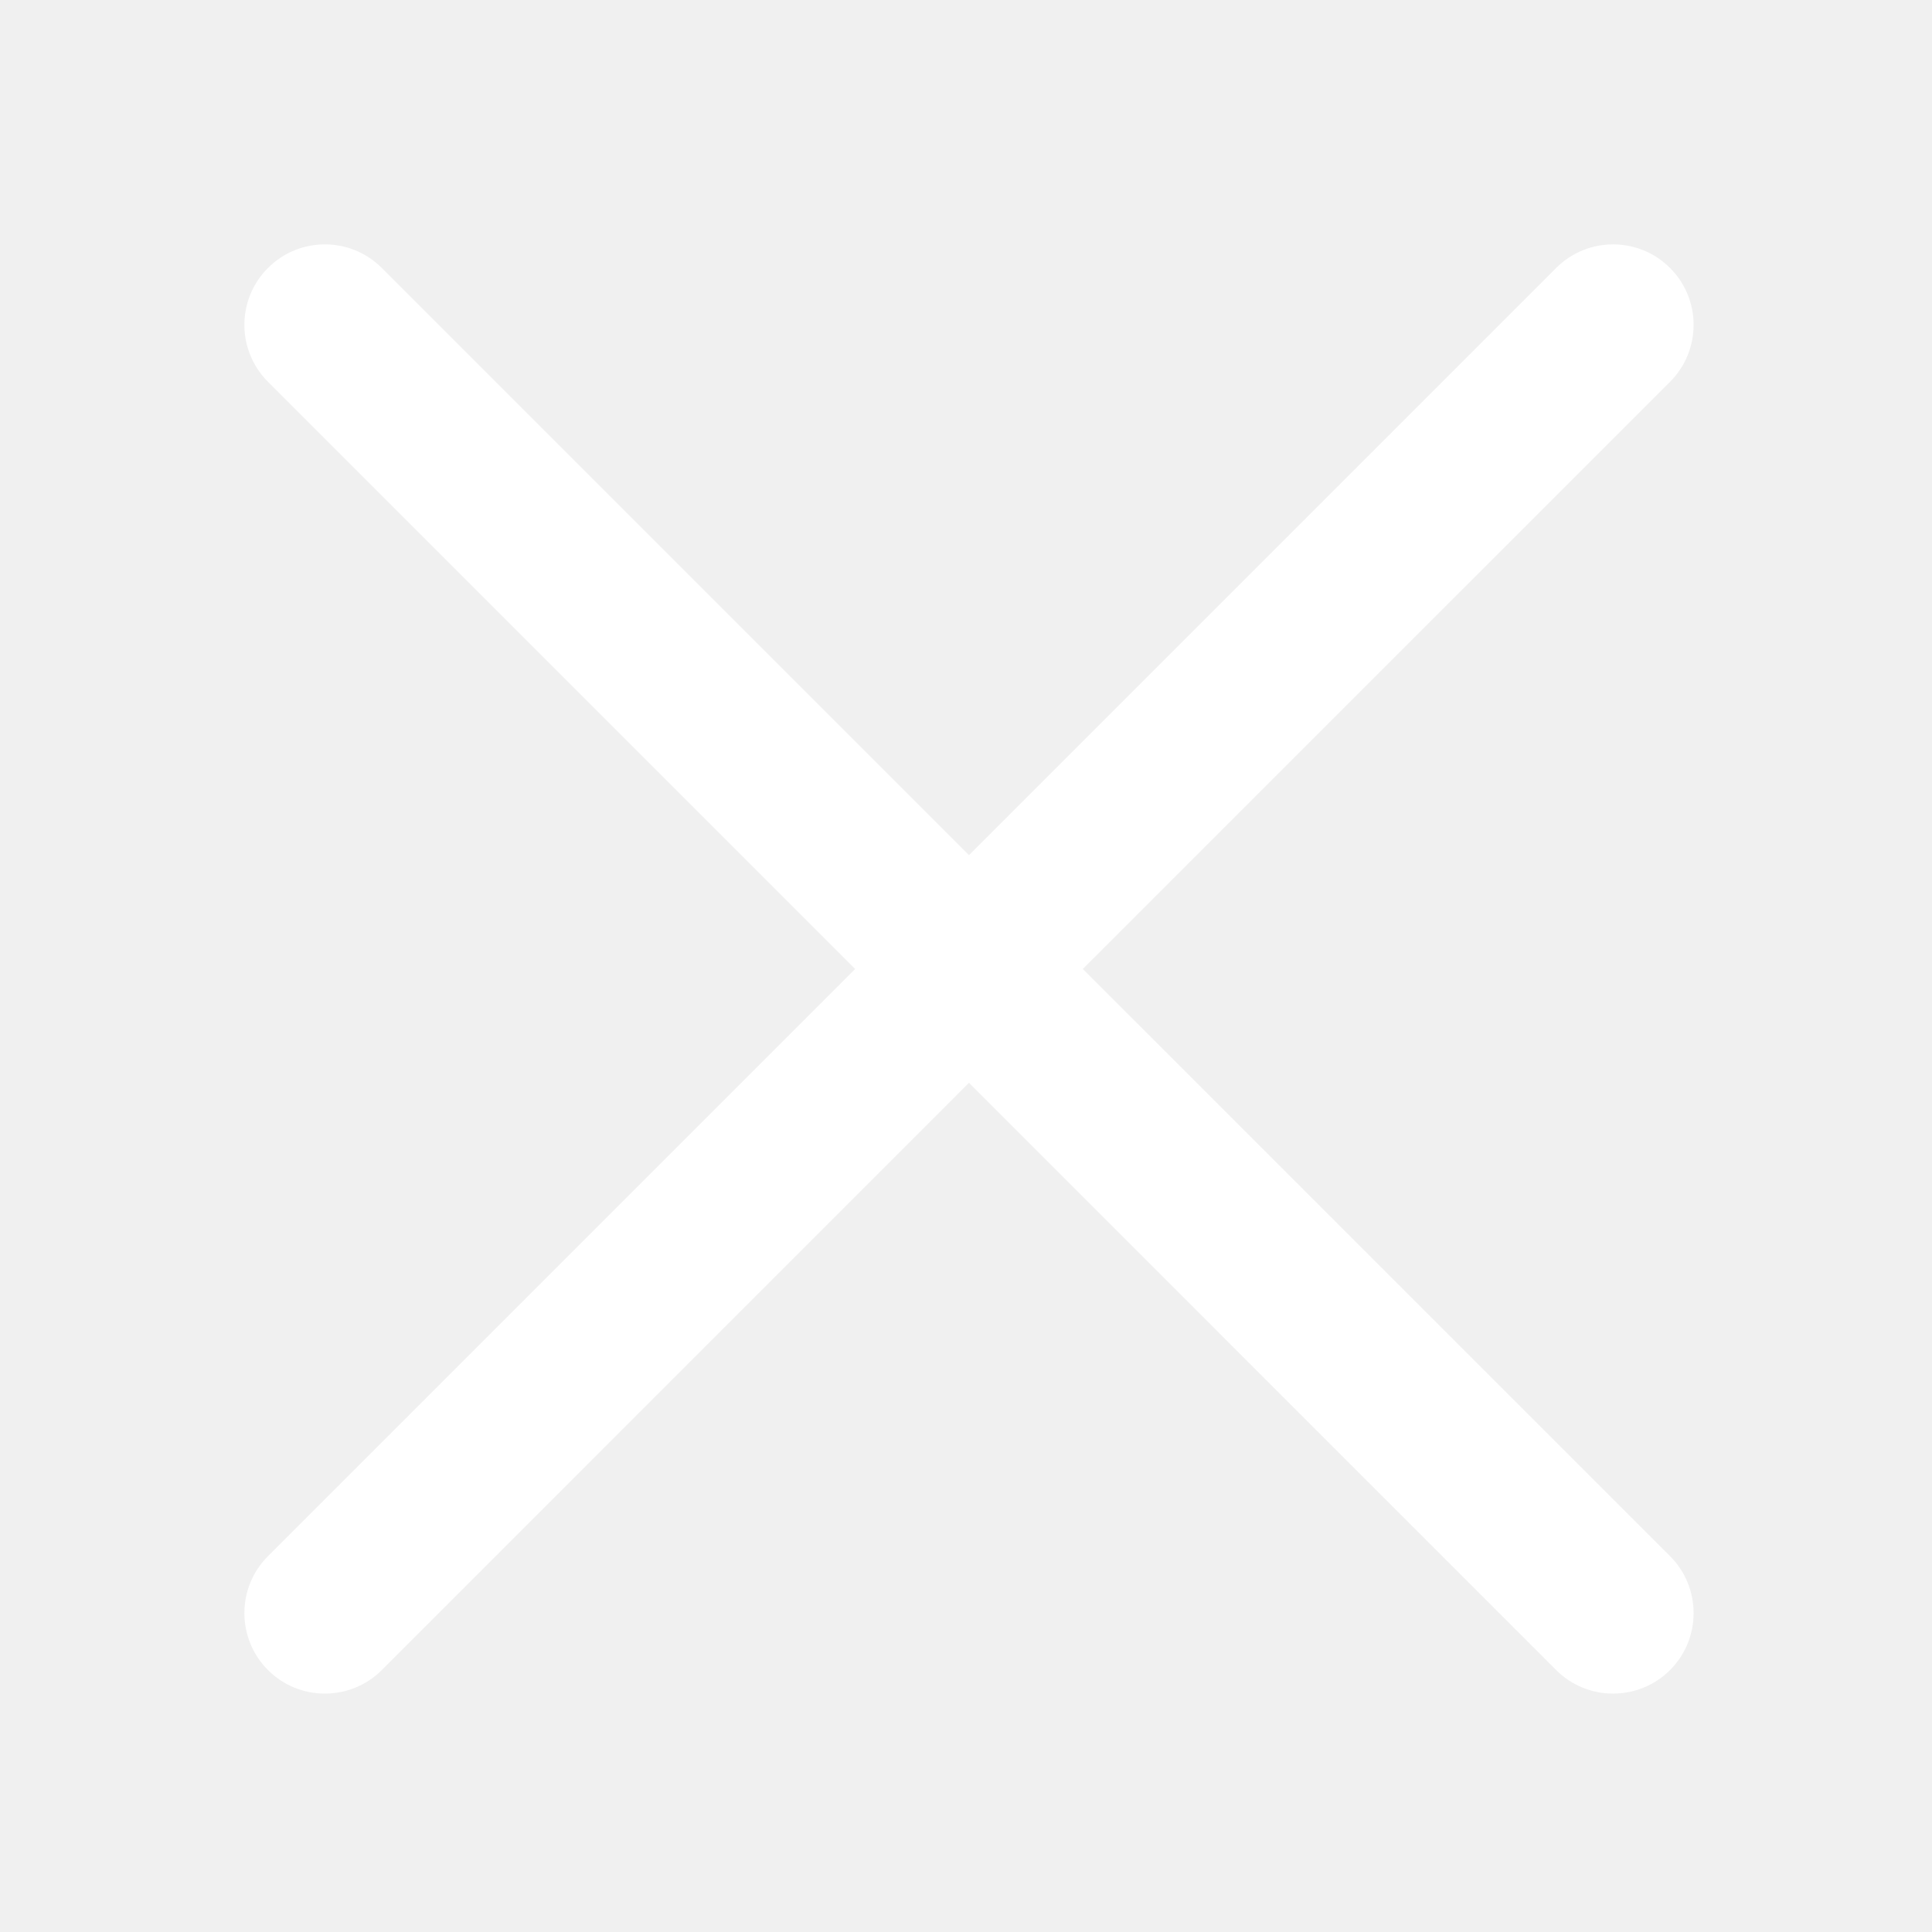
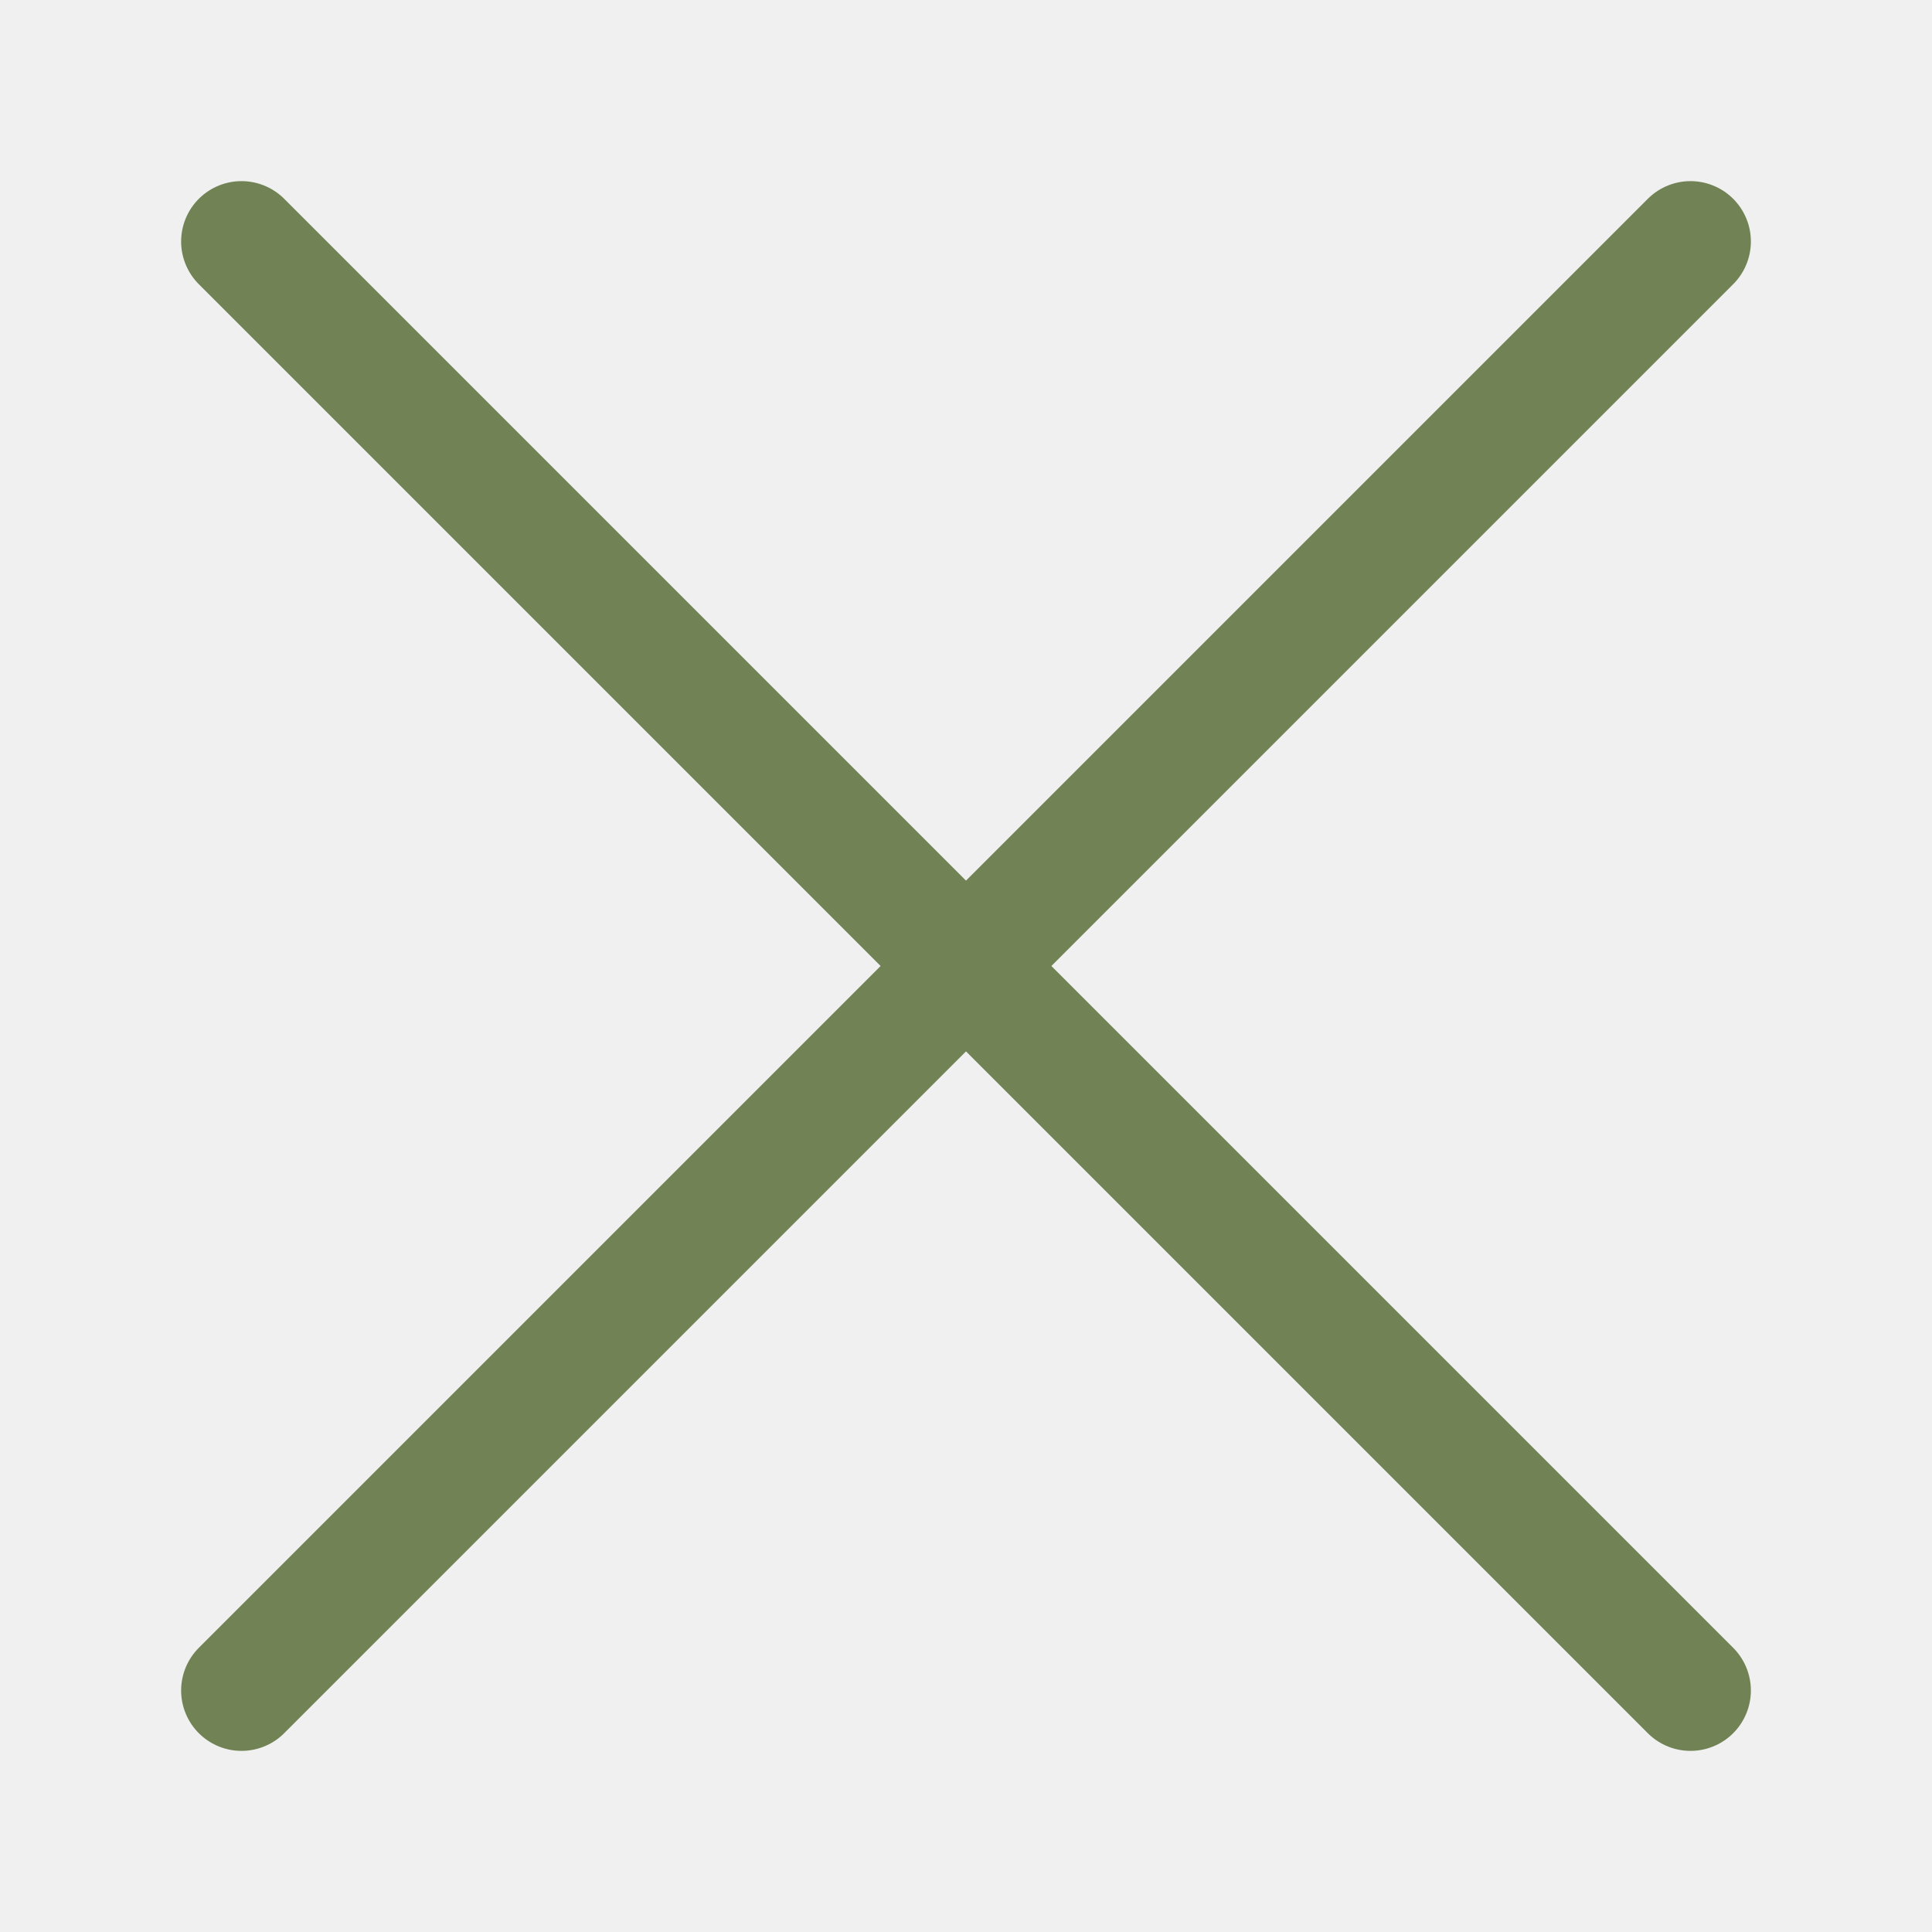
- <svg xmlns="http://www.w3.org/2000/svg" width="800px" height="800px" viewBox="0 0 24 24" fill="#ffff">
-   <path d="M20.746 3.329C20.355 2.938 19.722 2.938 19.331 3.329L12.037 10.623L4.743 3.329C4.352 2.938 3.719 2.938 3.329 3.329C2.938 3.719 2.938 4.352 3.329 4.743L10.623 12.037L3.329 19.331C2.938 19.722 2.938 20.355 3.329 20.746C3.719 21.136 4.352 21.136 4.743 20.746L12.037 13.451L19.331 20.746C19.722 21.136 20.355 21.136 20.746 20.746C21.136 20.355 21.136 19.722 20.746 19.331L13.451 12.037L20.746 4.743C21.136 4.352 21.136 3.719 20.746 3.329Z" fill="#ffffff" />
+ <svg xmlns="http://www.w3.org/2000/svg" width="32" height="32" viewBox="0 0 32 32" fill="none">
+   <path d="M28 28L16 16M16 16L4 4M16 16L28 4M16 16L4 28" stroke="#718355" stroke-width="2" stroke-linecap="round" stroke-linejoin="round" />
</svg>
